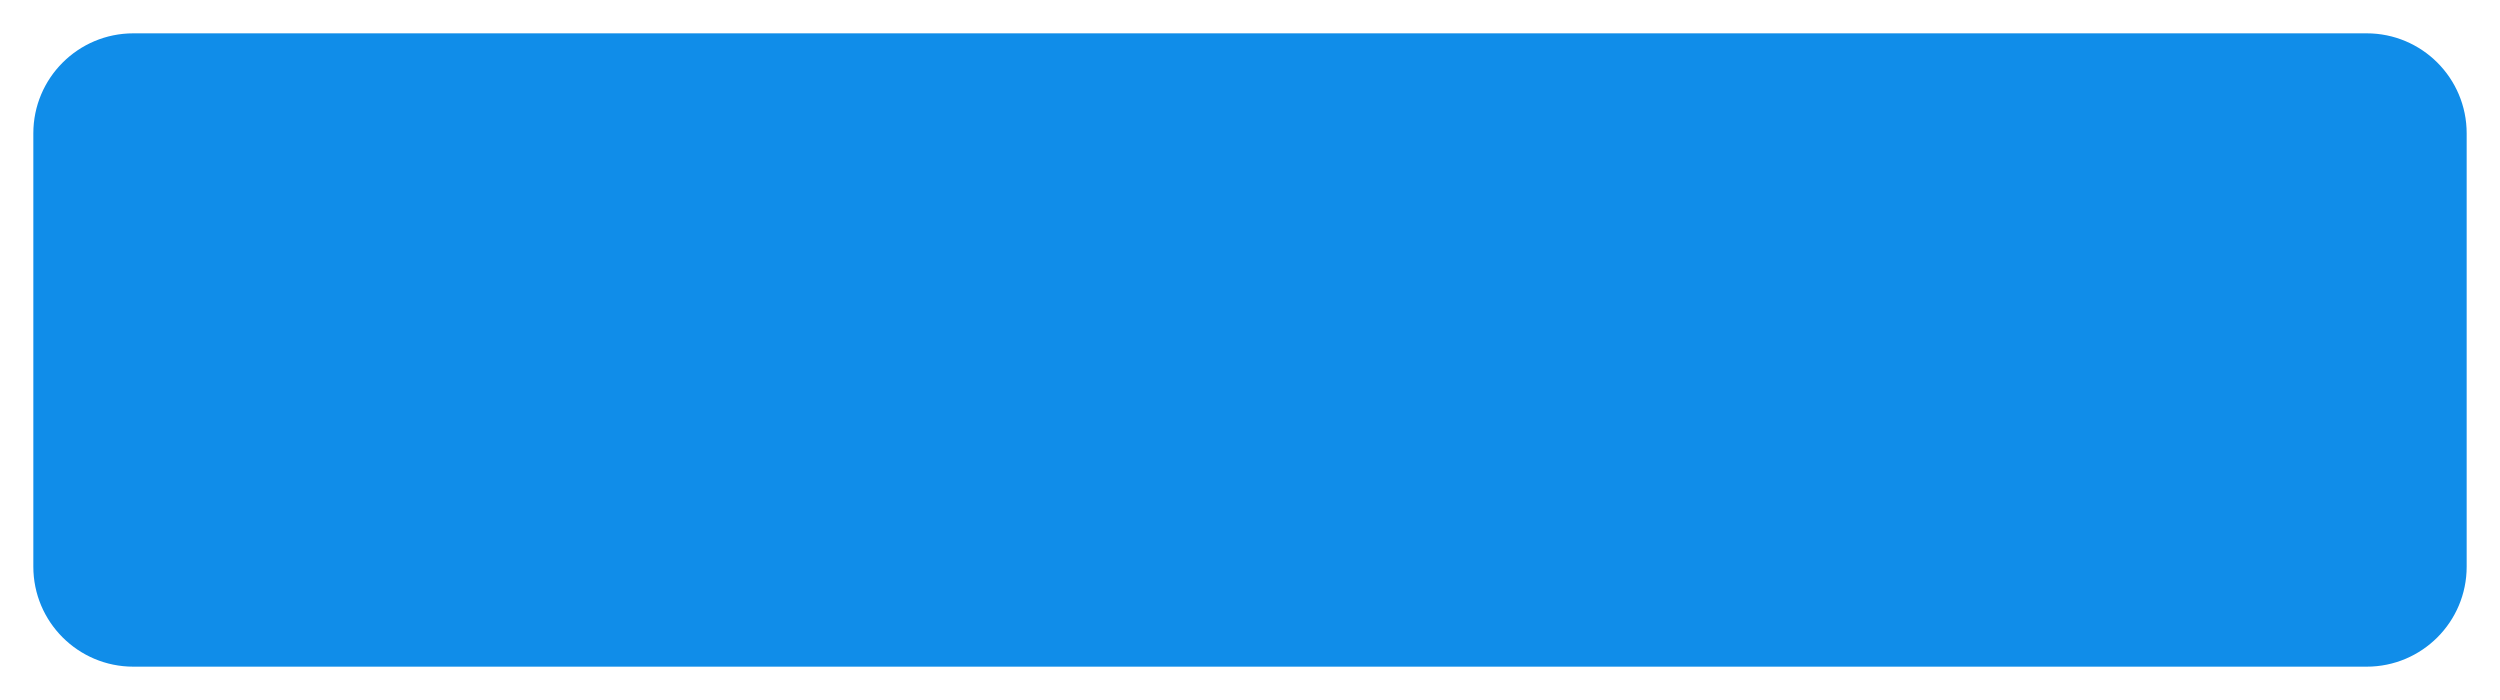
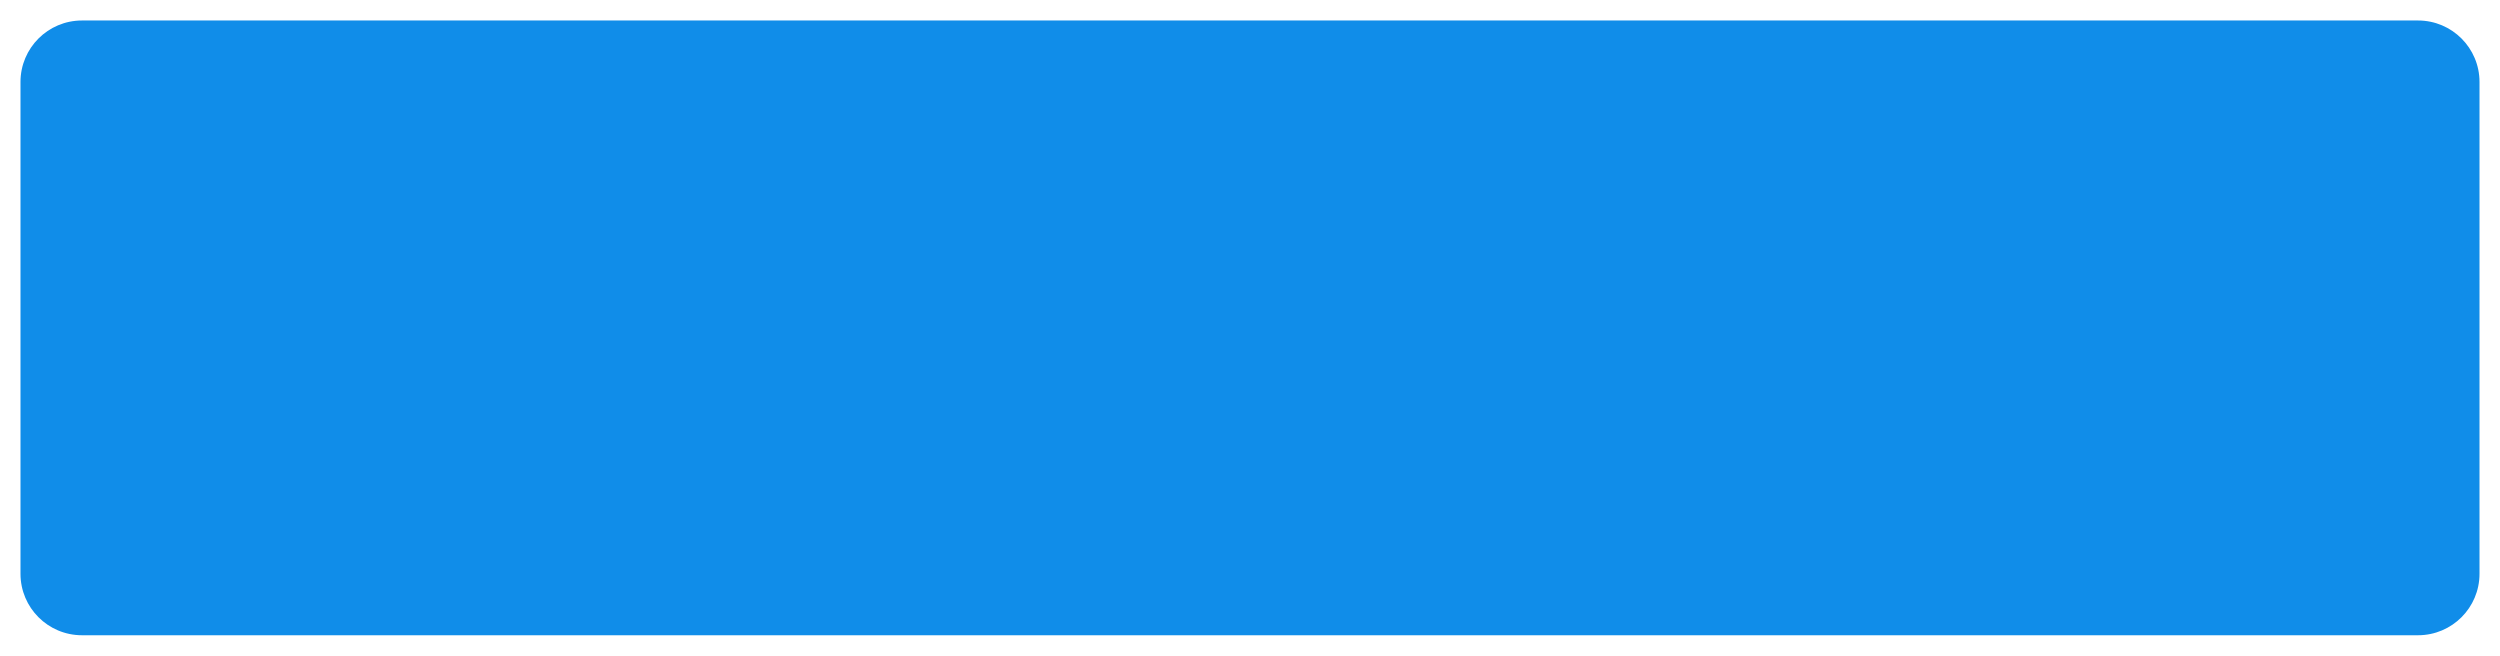
- <svg xmlns="http://www.w3.org/2000/svg" version="1.1" width="75px" height="21px">
-   <g transform="matrix(1 0 0 1 -724 -420 )">
-     <path d="M 725 424  A 3 3 0 0 1 728 421 L 795 421  A 3 3 0 0 1 798 424 L 798 437  A 3 3 0 0 1 795 440 L 728 440  A 3 3 0 0 1 725 437 L 725 424  Z " fill-rule="nonzero" fill="#108de9" stroke="none" />
+ <svg xmlns="http://www.w3.org/2000/svg" version="1.1" width="122px" height="32px">
+   <g transform="matrix(1 0 0 1 -704 -367 )">
+     <path d="M 705 371  A 3 3 0 0 1 708 368 L 822 368  A 3 3 0 0 1 825 371 L 825 395  A 3 3 0 0 1 822 398 L 708 398  A 3 3 0 0 1 705 395 L 705 371  Z " fill-rule="nonzero" fill="#108de9" stroke="none" />
  </g>
</svg>
